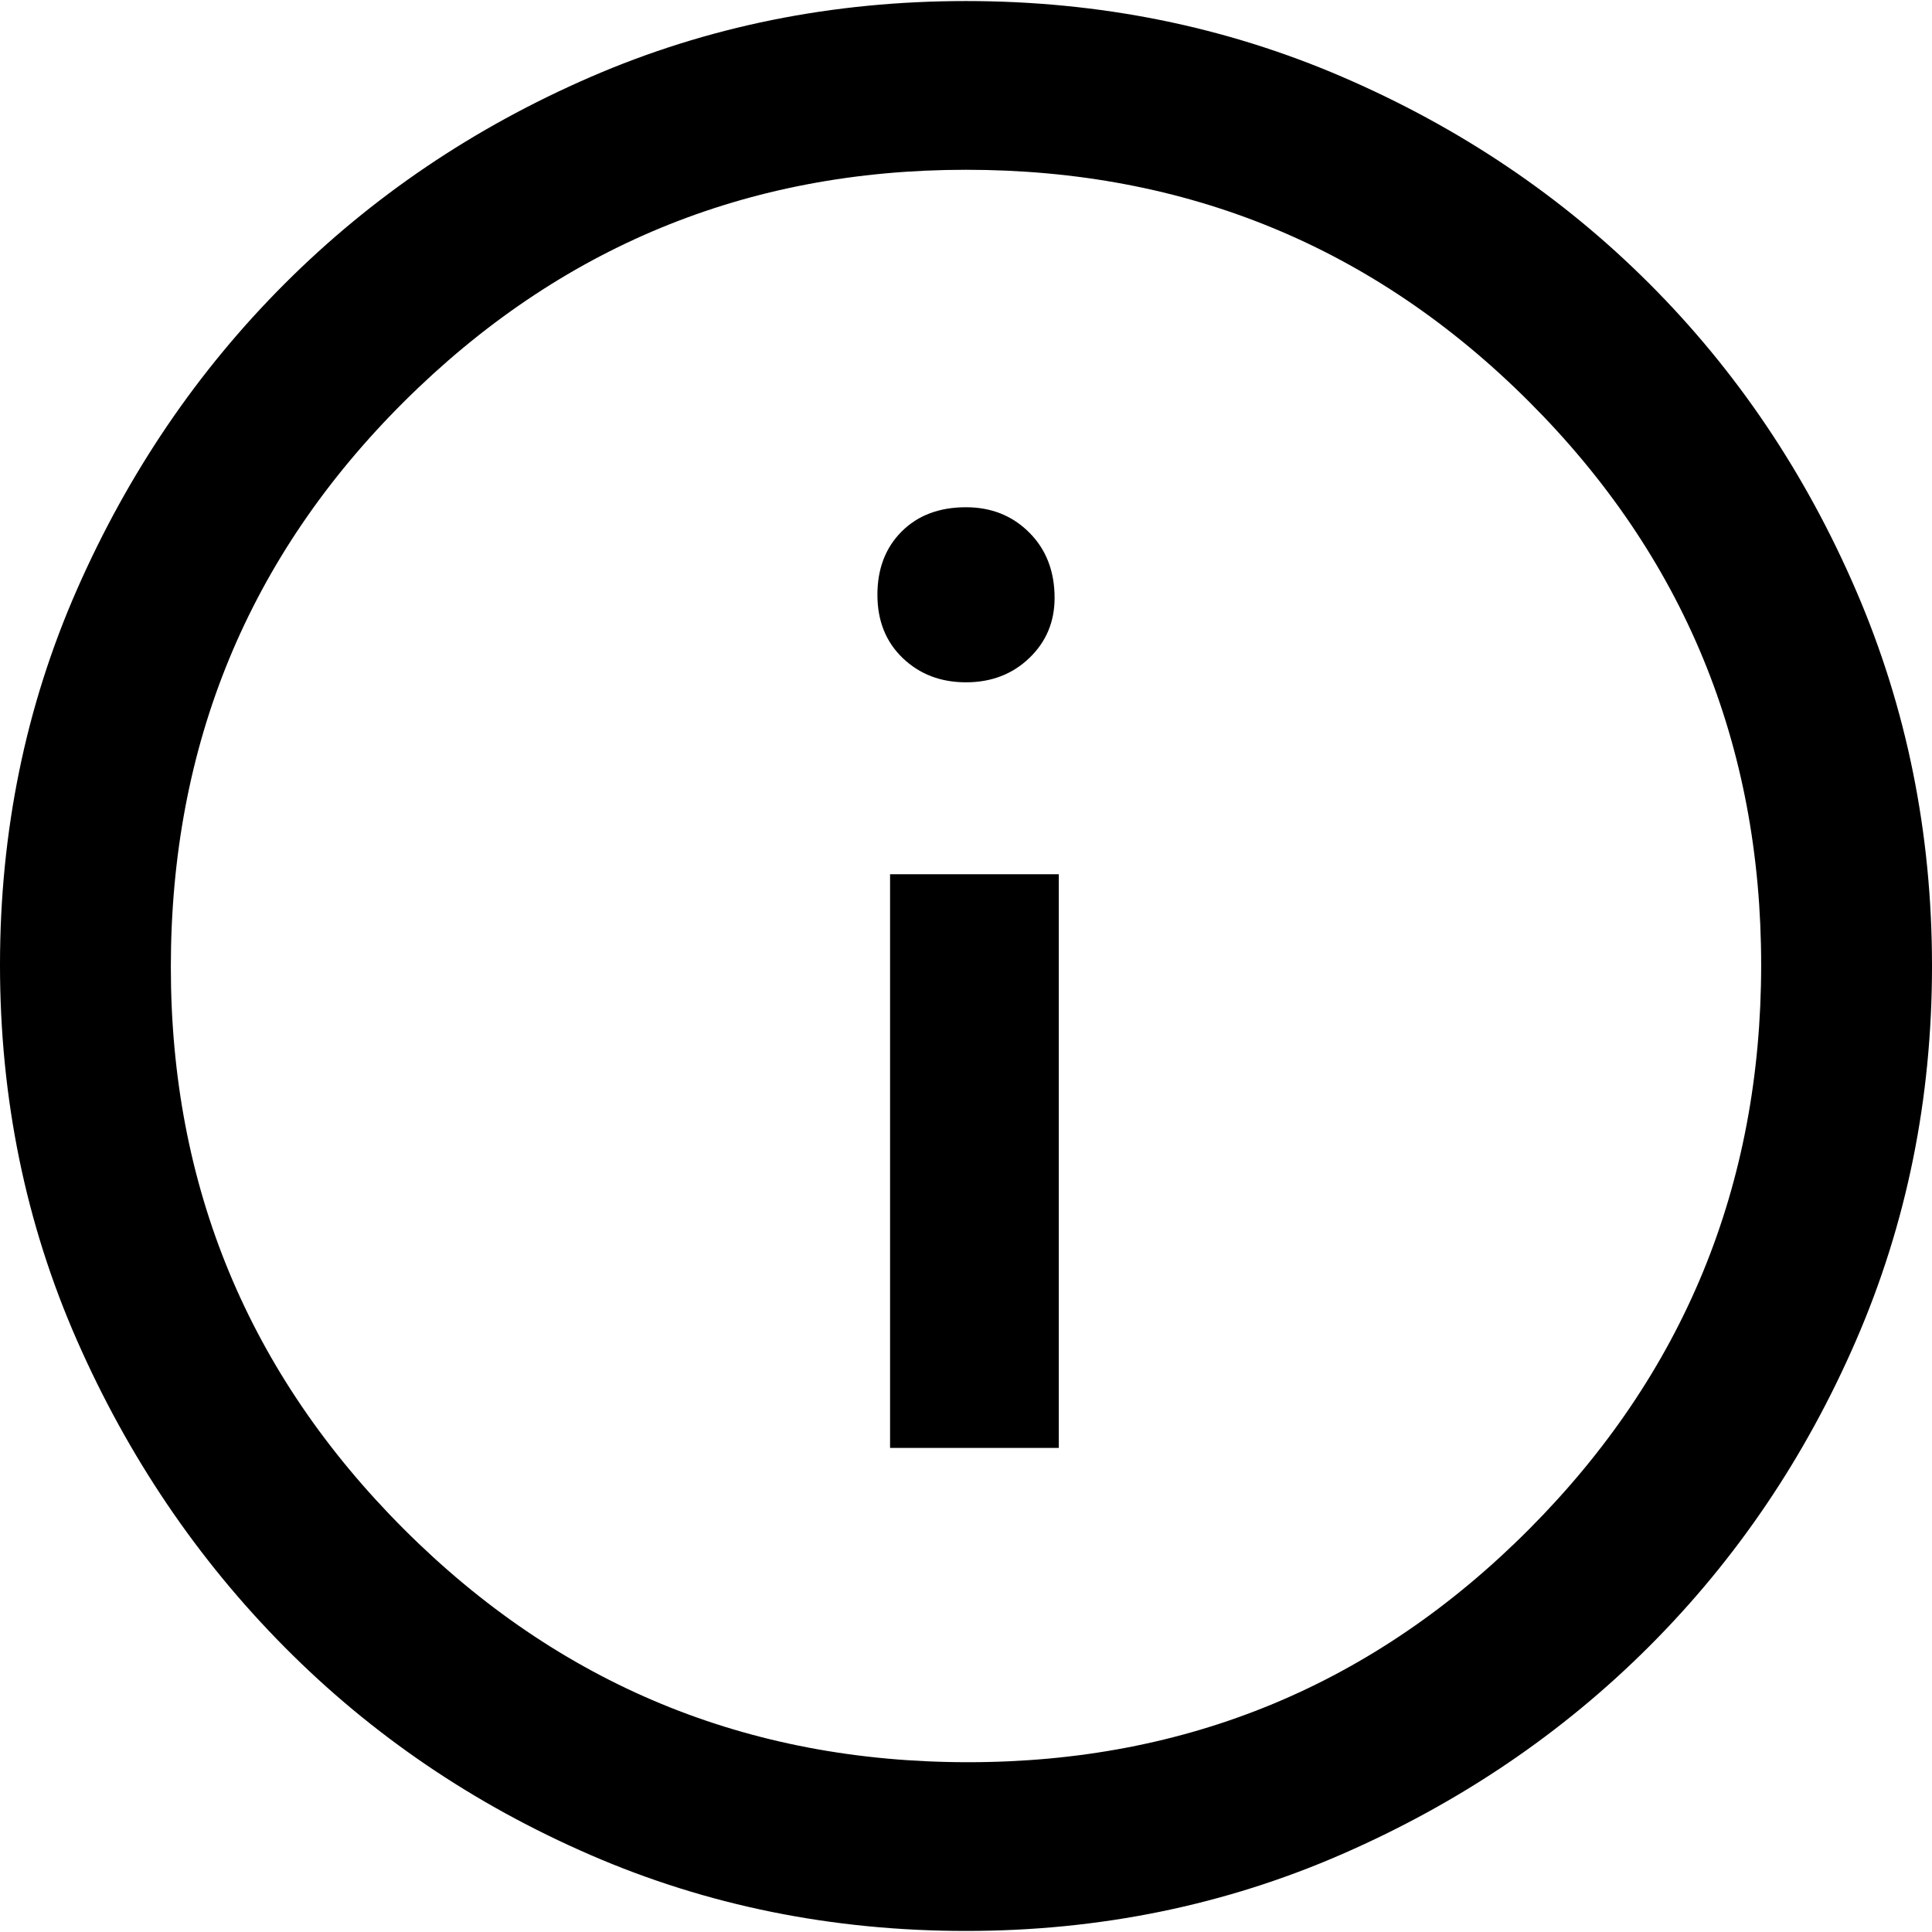
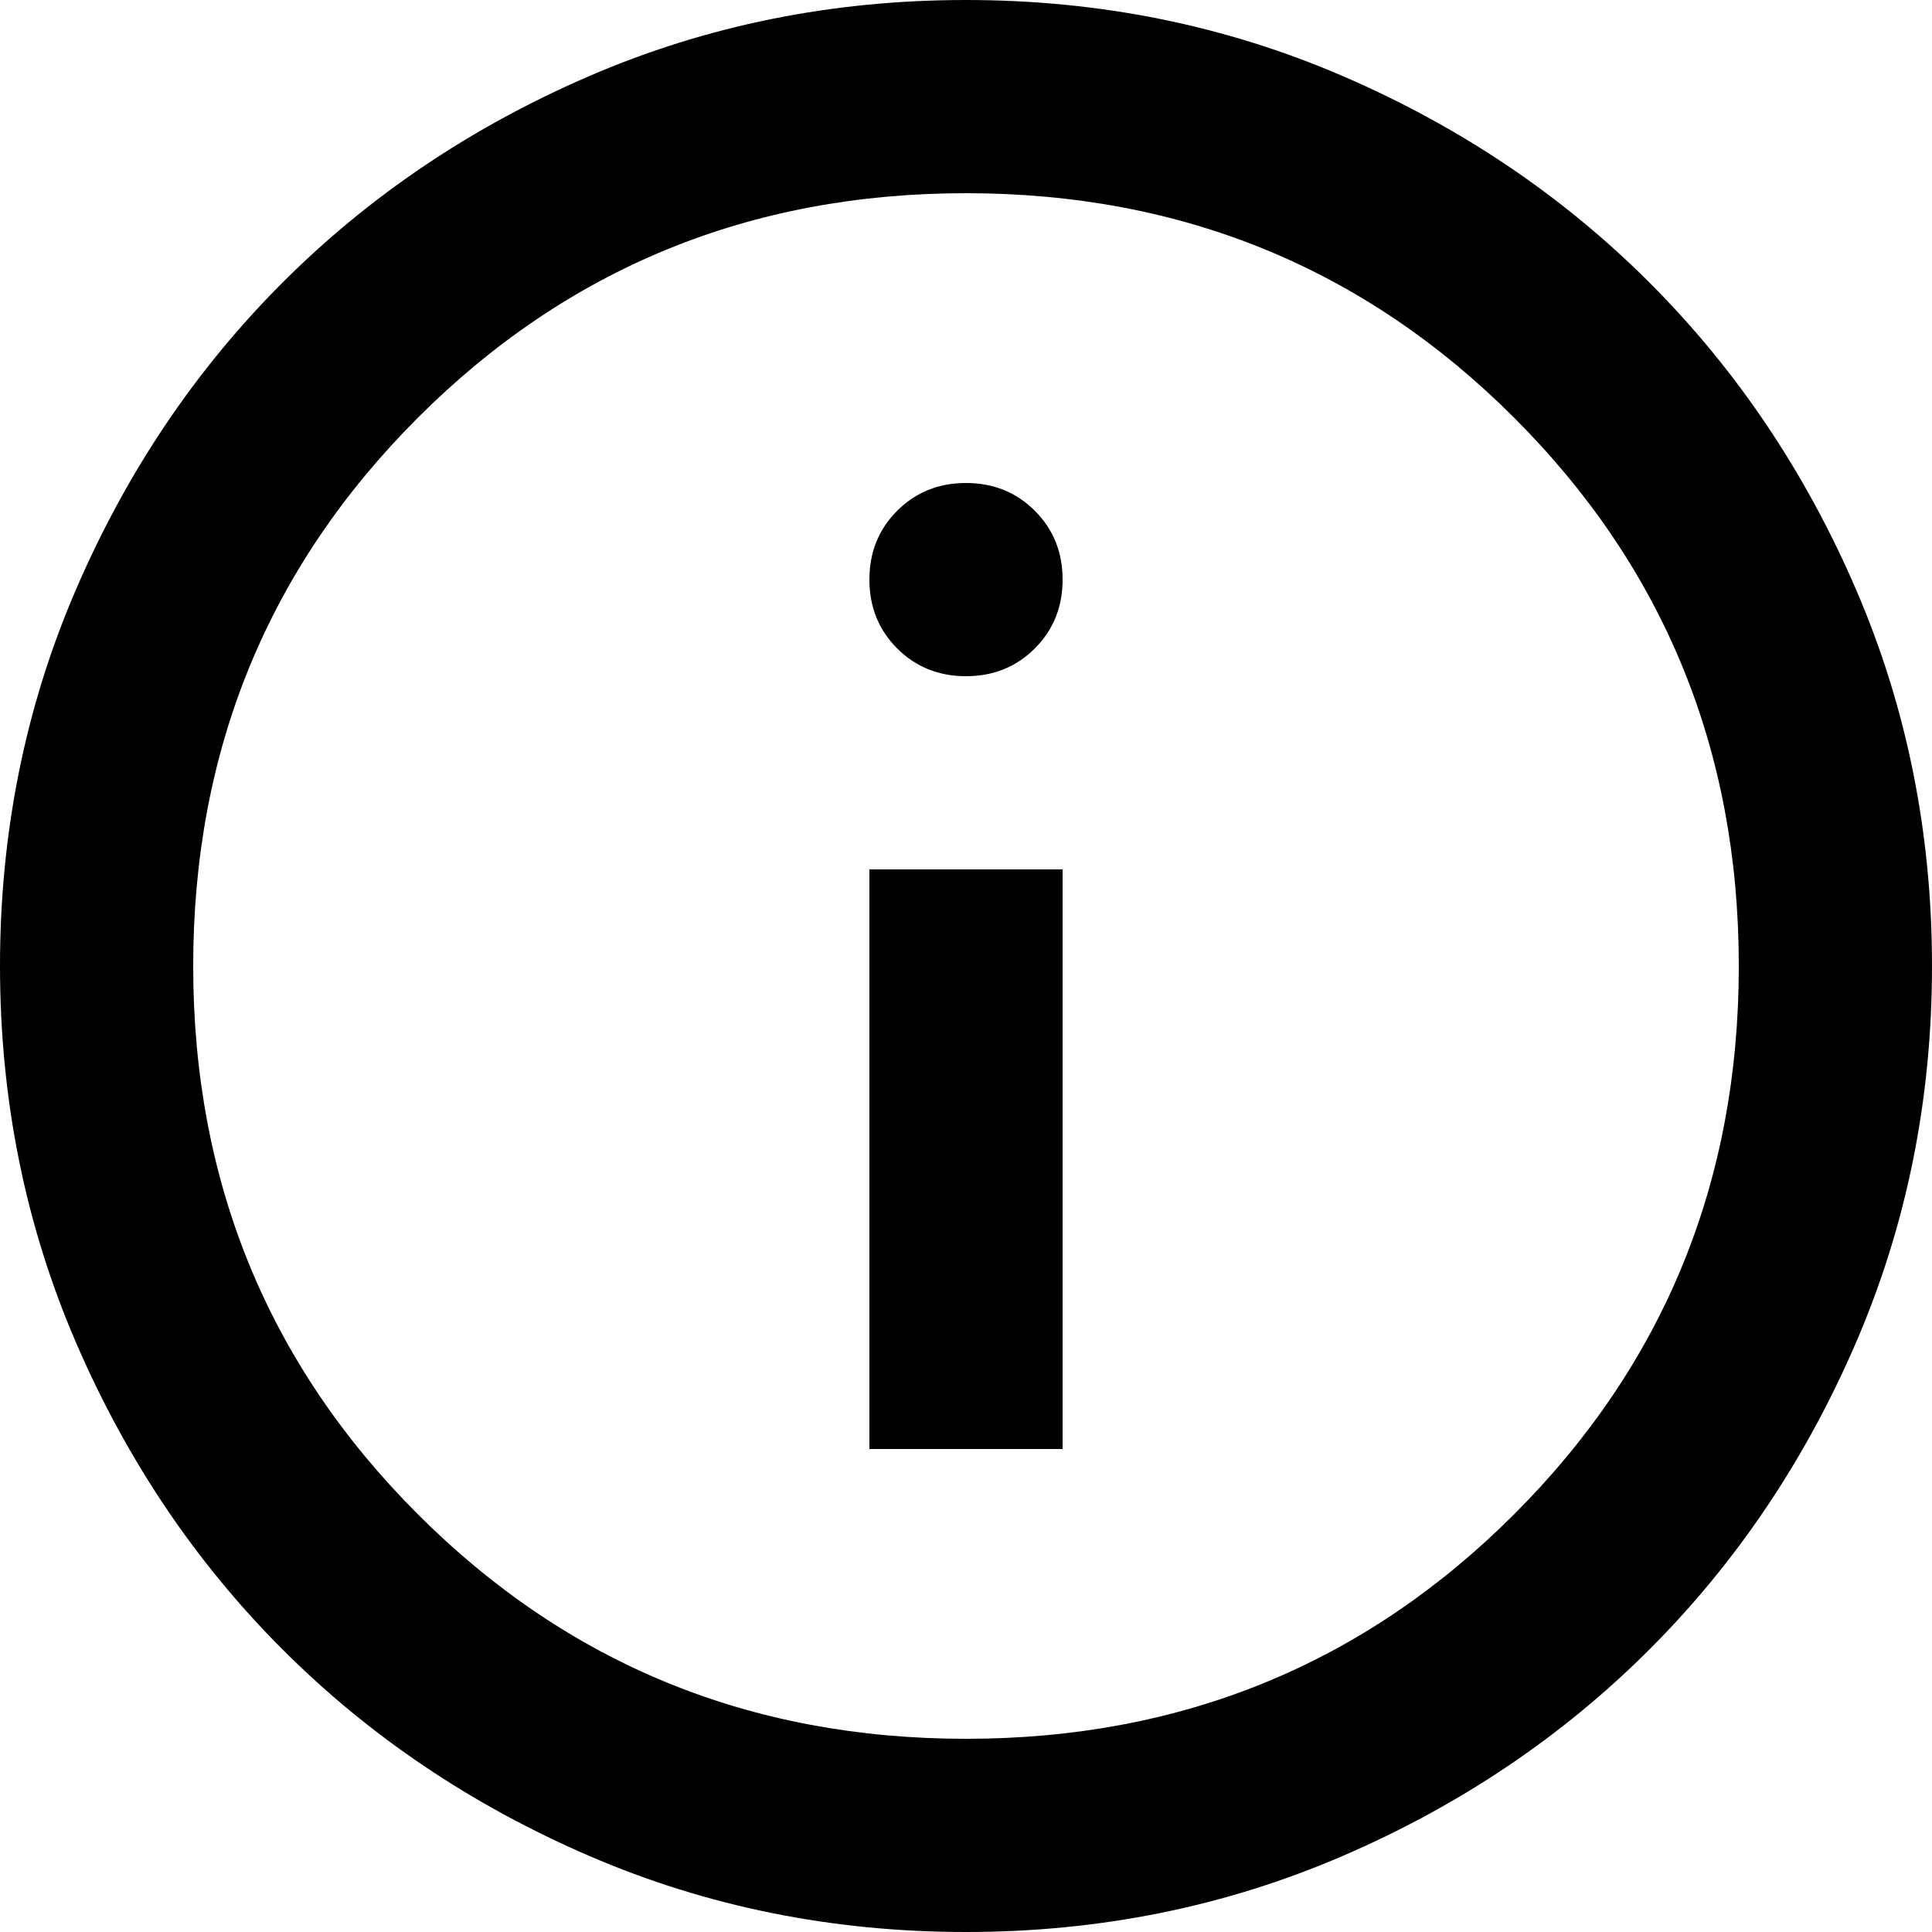
- <svg xmlns="http://www.w3.org/2000/svg" viewBox="0 0 24 24" fill="currentColor">
-   <g transform="translate(-1.5197 24.5895) scale(0.026201 -0.026201)">
-     <path d="M480 252V524H560V252ZM558 655Q558 674 546.0 686.0Q534 698 516 698Q497 698 485.5 686.5Q474 675 474.0 656.5Q474 638 486.0 626.5Q498 615 516.0 615.0Q534 615 546.0 626.5Q558 638 558 655ZM58 481Q58 576 94.5 659.0Q131 742 193.0 804.0Q255 866 338.0 902.0Q421 938 516.0 938.0Q611 938 694.5 902.0Q778 866 840.0 804.0Q902 742 938.0 658.5Q974 575 974.0 480.5Q974 386 938.0 303.0Q902 220 840.0 158.0Q778 96 694.5 59.5Q611 23 516.0 23.0Q421 23 338.0 59.0Q255 95 193.0 157.5Q131 220 94.5 303.0Q58 386 58 481ZM517 103Q673 103 783.0 213.5Q893 324 893 481Q893 638 783.0 748.0Q673 858 516 858Q360 858 249.5 748.0Q139 638 139 480Q139 324 249.5 213.5Q360 103 517 103ZM516 480Z" />
-   </g>
+ <svg xmlns="http://www.w3.org/2000/svg" viewBox="0 0 24 24">
+   <path fill="currentColor" d="M10.8 18H13.2V10.8H10.8V18ZM12 8.4Q12.51 8.4 12.855 8.055Q13.2 7.71 13.2 7.2Q13.2 6.69 12.855 6.345Q12.51 6 12 6Q11.49 6 11.145 6.345Q10.8 6.69 10.8 7.2Q10.8 7.71 11.145 8.055Q11.49 8.4 12 8.4ZM12 24Q9.51 24 7.32 23.055Q5.13 22.11 3.51 20.49Q1.89 18.87 0.945 16.68Q0 14.49 0 12Q0 9.51 0.945 7.32Q1.89 5.13 3.51 3.51Q5.13 1.89 7.32 0.945Q9.51 0 12 0Q14.49 0 16.68 0.945Q18.87 1.89 20.49 3.51Q22.11 5.13 23.055 7.32Q24 9.51 24 12Q24 14.49 23.055 16.68Q22.11 18.87 20.49 20.49Q18.87 22.11 16.68 23.055Q14.49 24 12 24ZM12 21.6Q16.02 21.6 18.81 18.81Q21.6 16.02 21.6 12Q21.6 7.98 18.81 5.19Q16.02 2.4 12 2.4Q7.98 2.4 5.19 5.19Q2.4 7.98 2.4 12Q2.4 16.02 5.19 18.81Q7.98 21.6 12 21.6ZM12 12Z" />
</svg>
